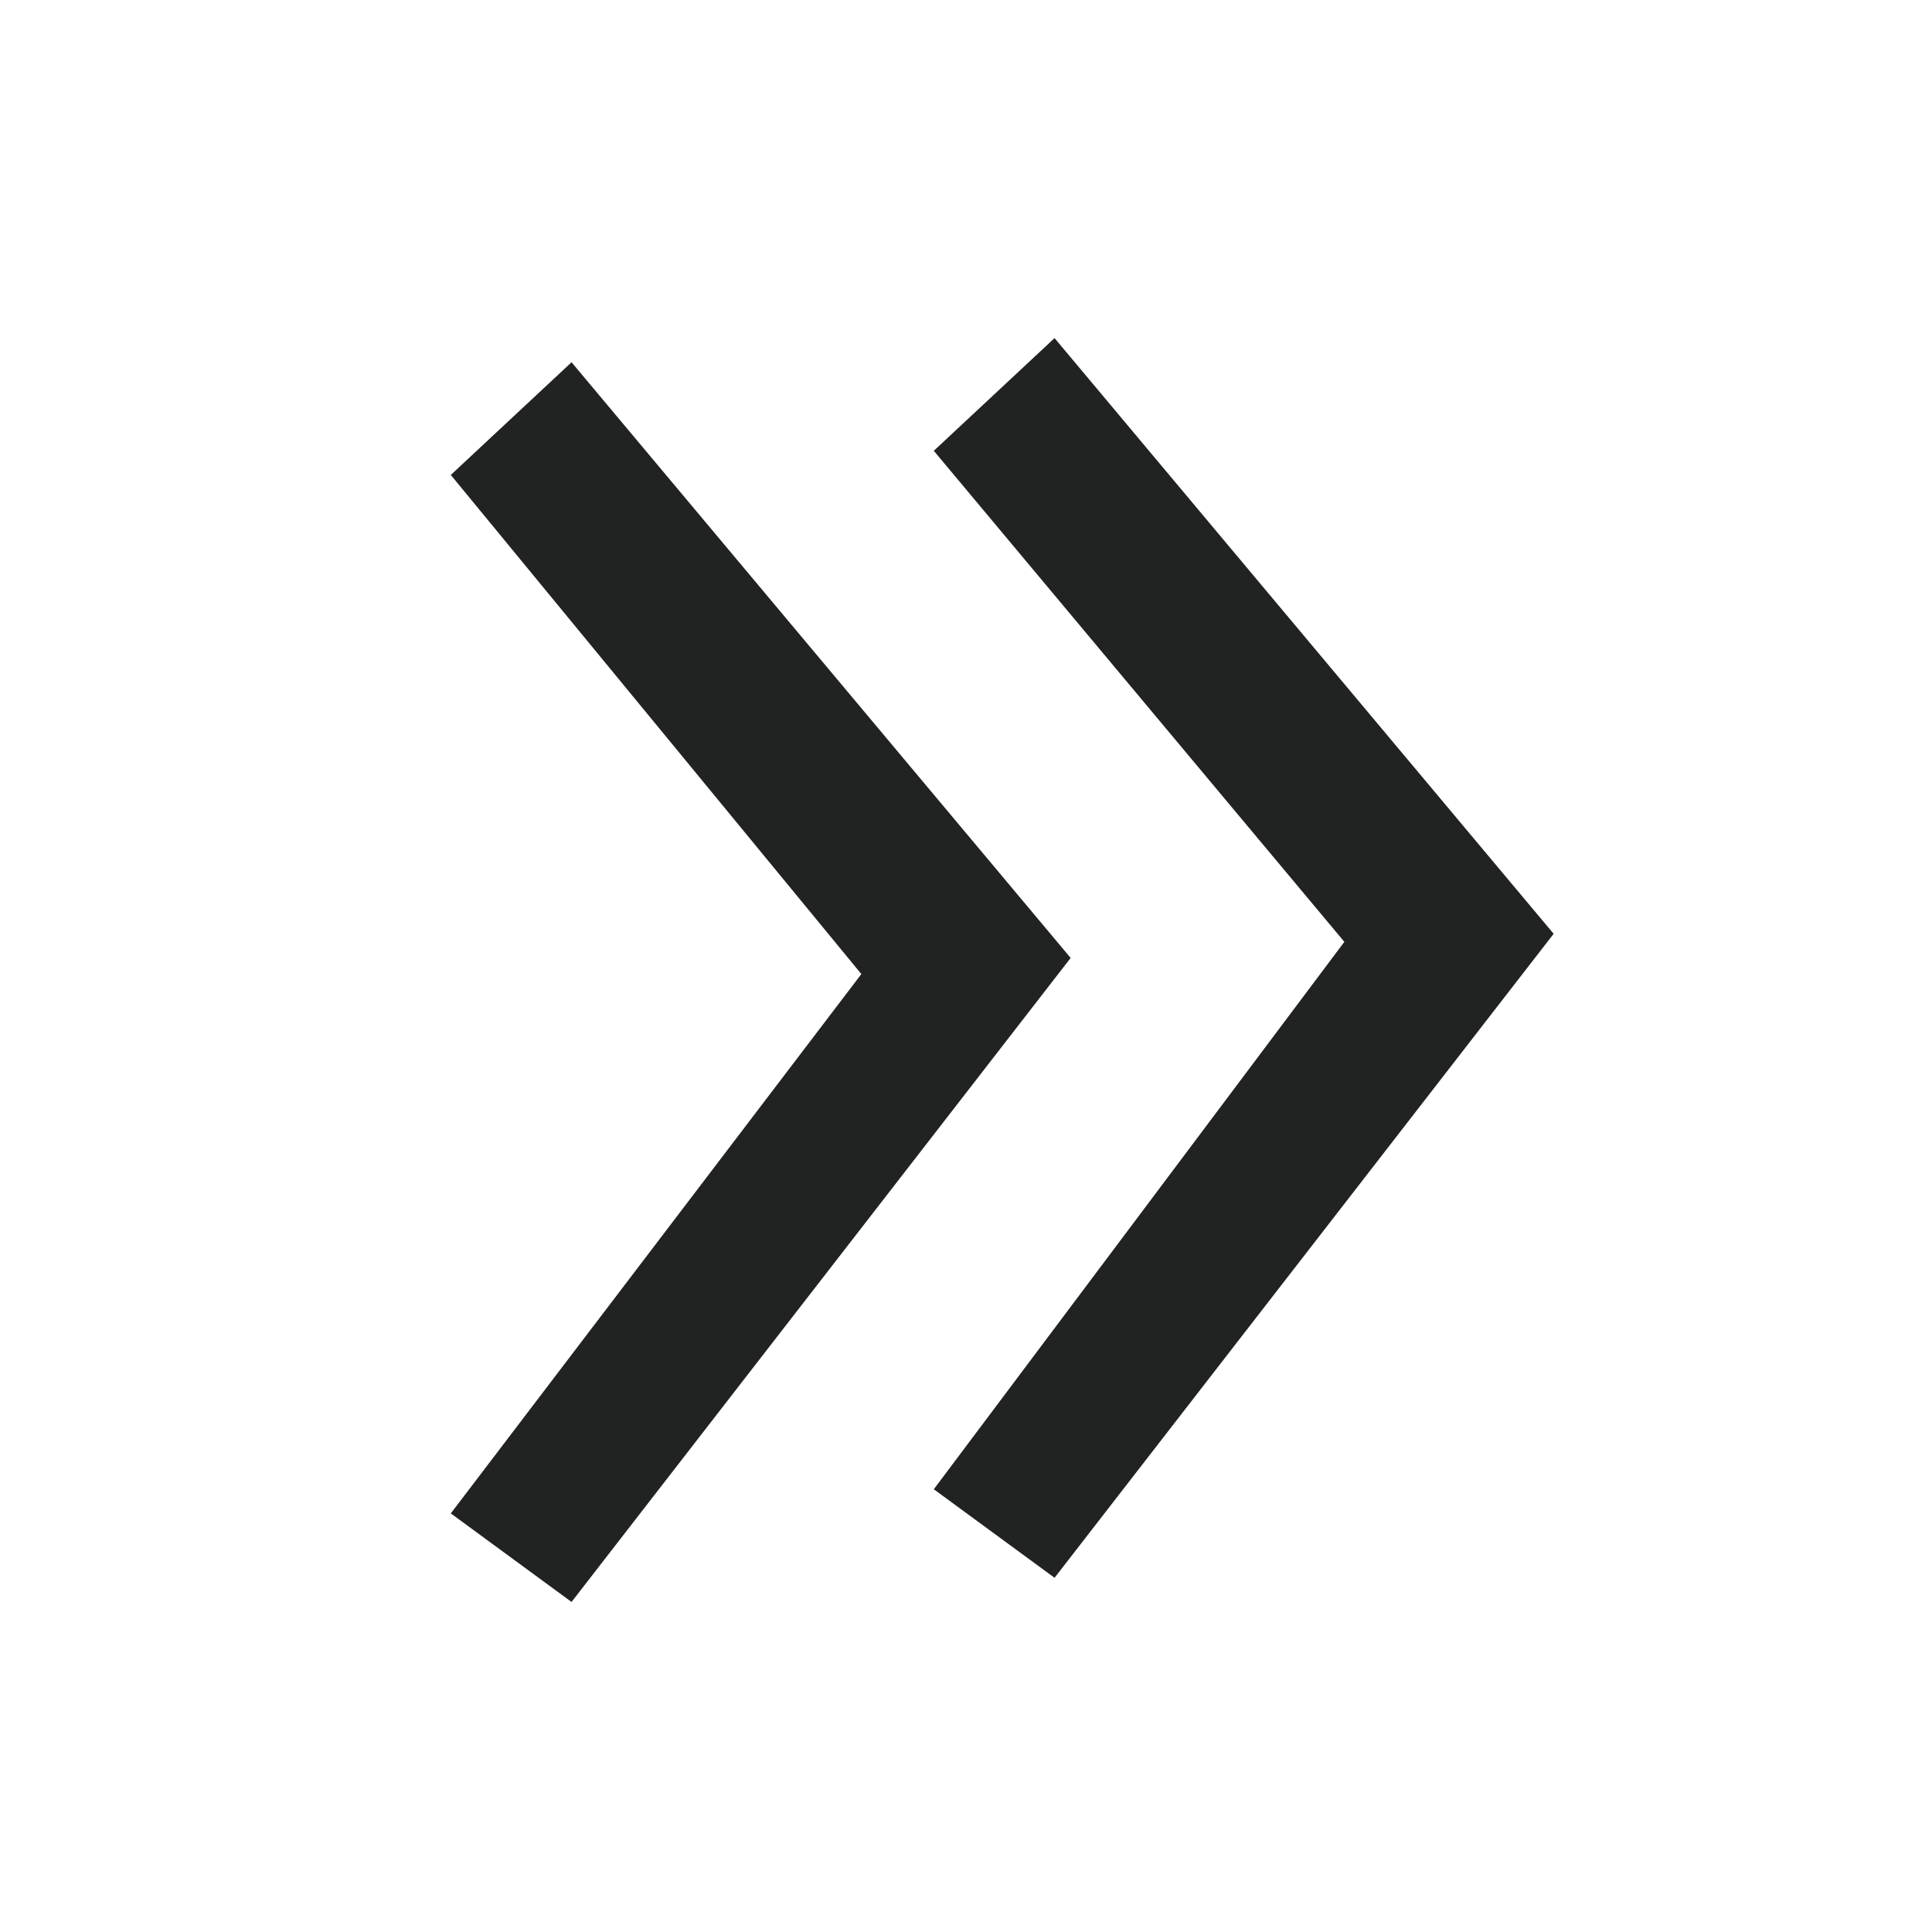
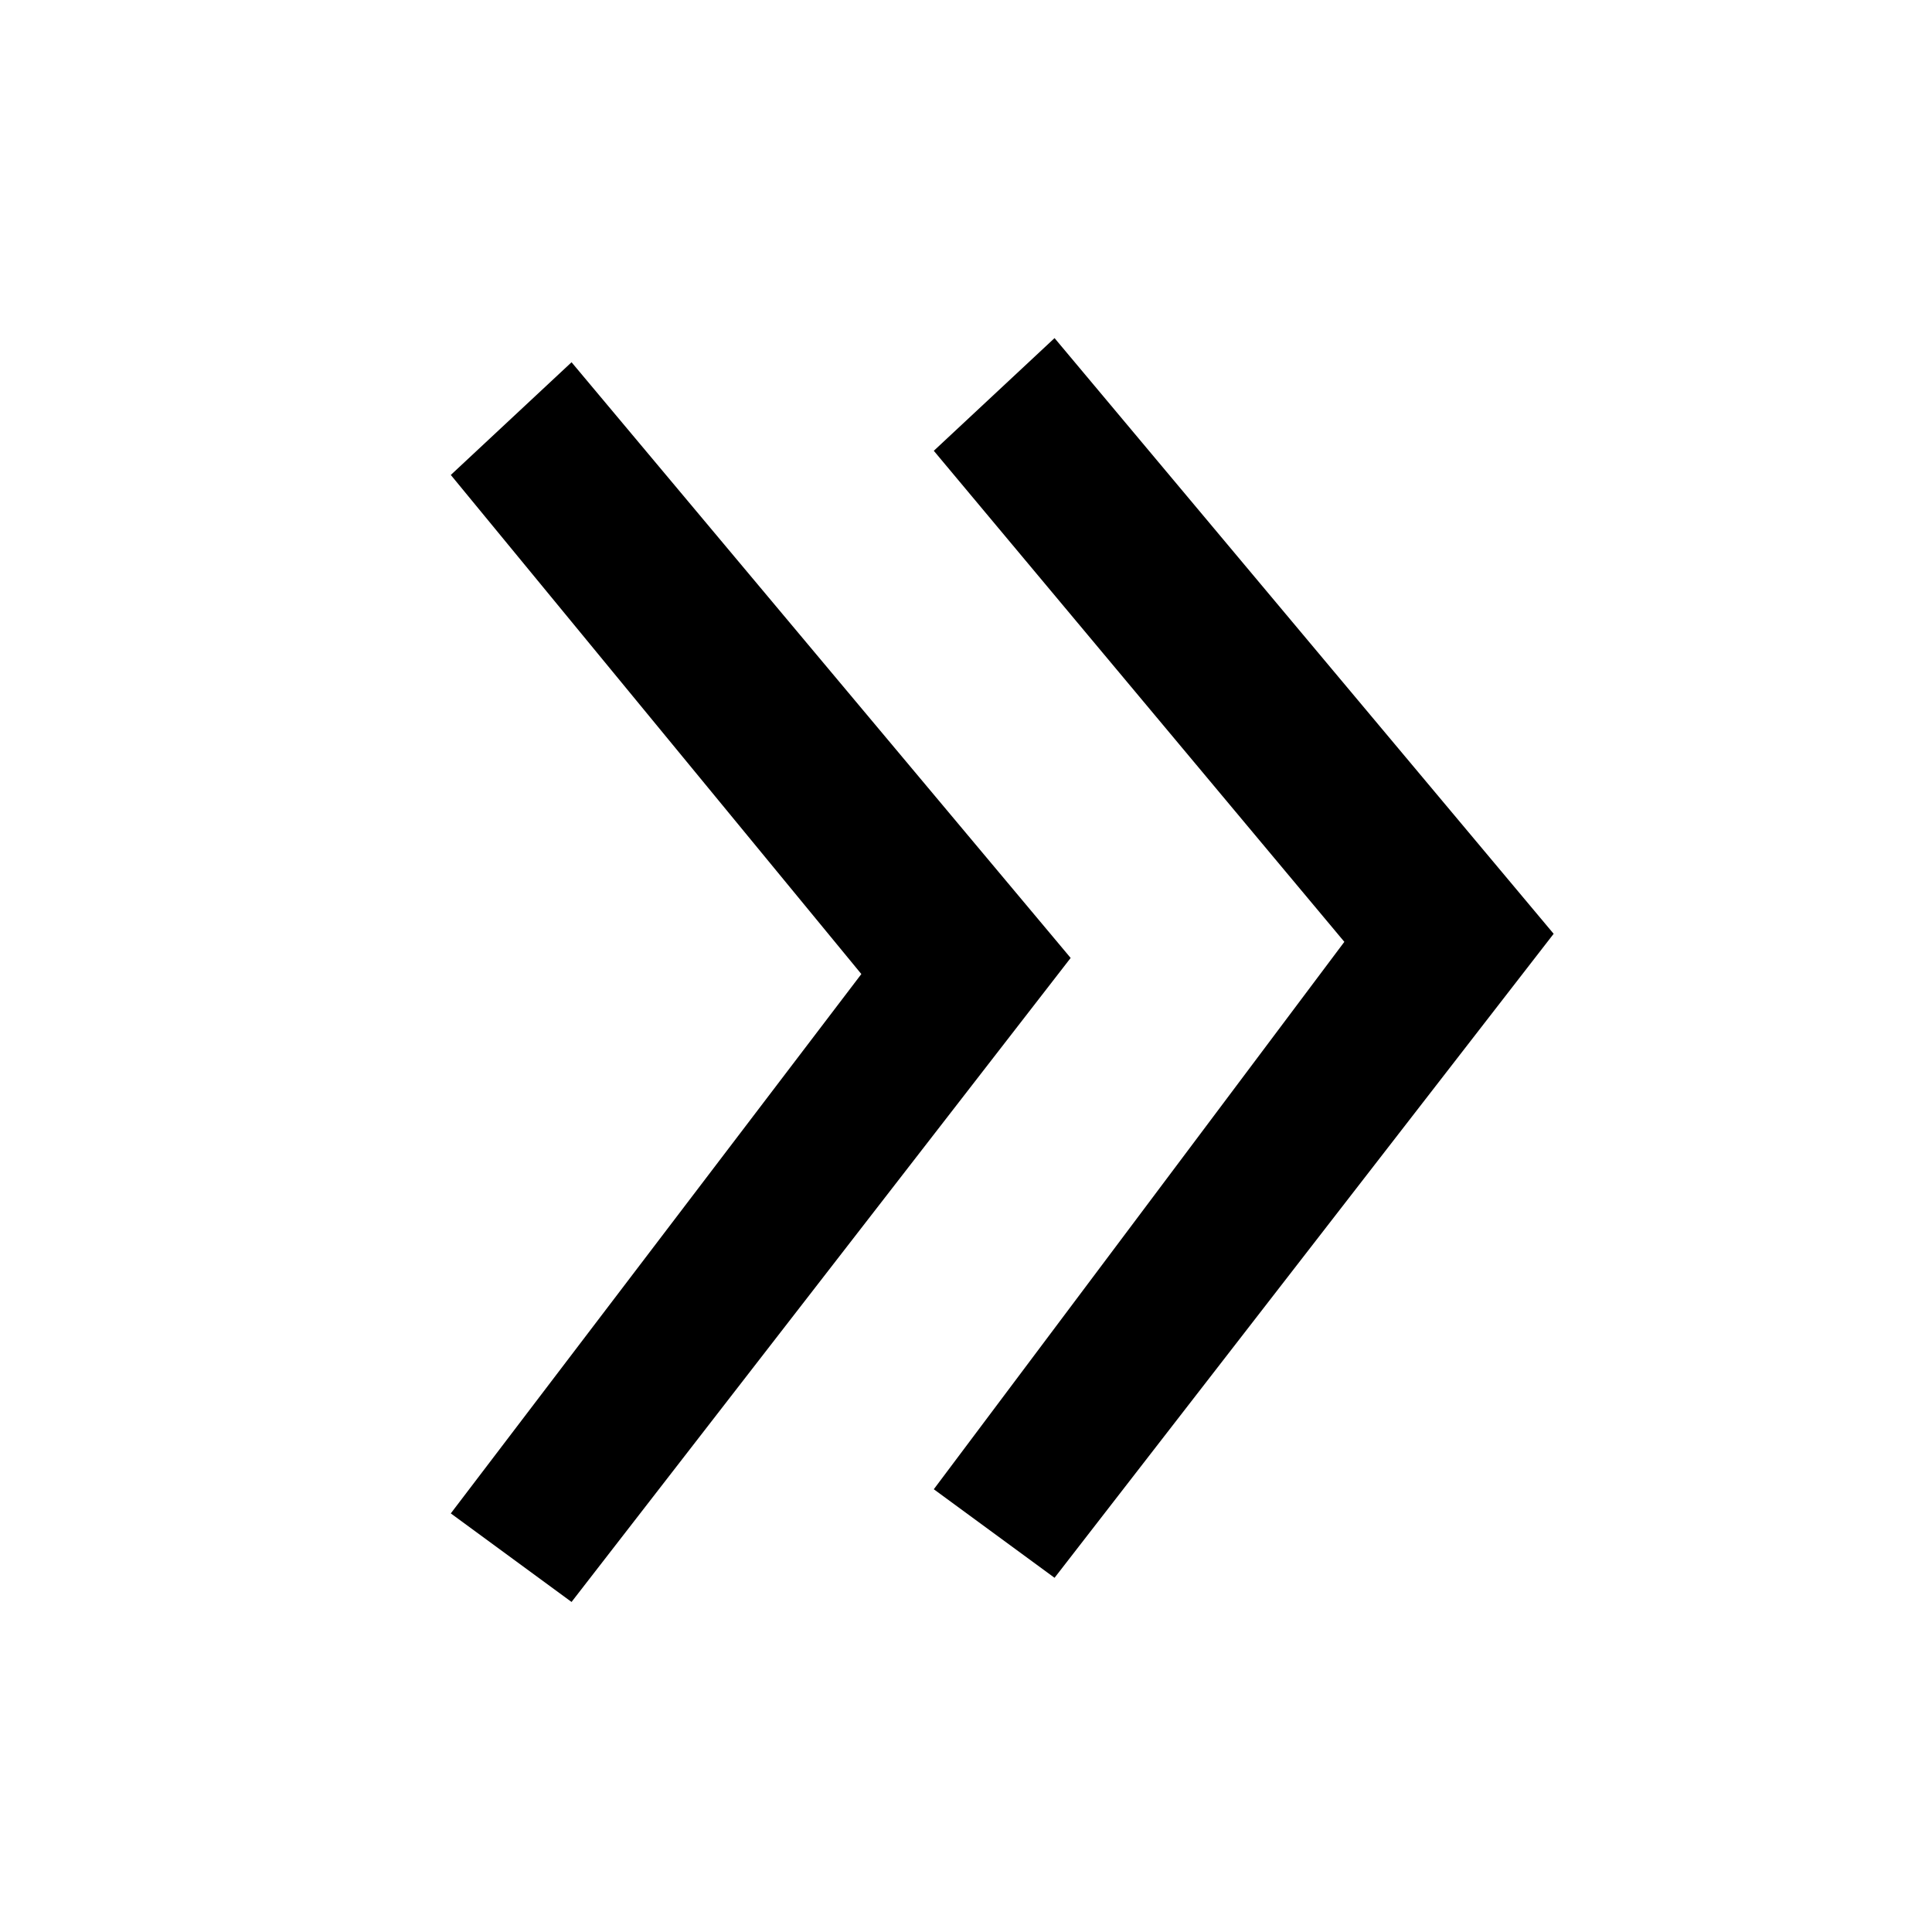
<svg xmlns="http://www.w3.org/2000/svg" width="24" height="24" viewBox="0 0 24 24" fill="none">
-   <path d="M11.6 18.5L13.1 19.6L19.3 11.6L13.1 4.2L11.6 5.6L16.7 11.7L11.6 18.5Z" fill="#212322" />
-   <path d="M5.6 18.8L7.1 19.9L13.3 11.9L7.1 4.5L5.6 5.9L10.7 12.1L5.6 18.8Z" fill="#212322" />
+   <path d="M11.6 18.5L13.1 19.6L19.3 11.6L13.1 4.2L11.6 5.6L16.7 11.7L11.6 18.5Z" fill="currentColor" />
+   <path d="M5.6 18.8L7.1 19.9L13.3 11.9L7.1 4.5L5.6 5.9L10.7 12.1L5.6 18.8Z" fill="currentColor" />
</svg>
